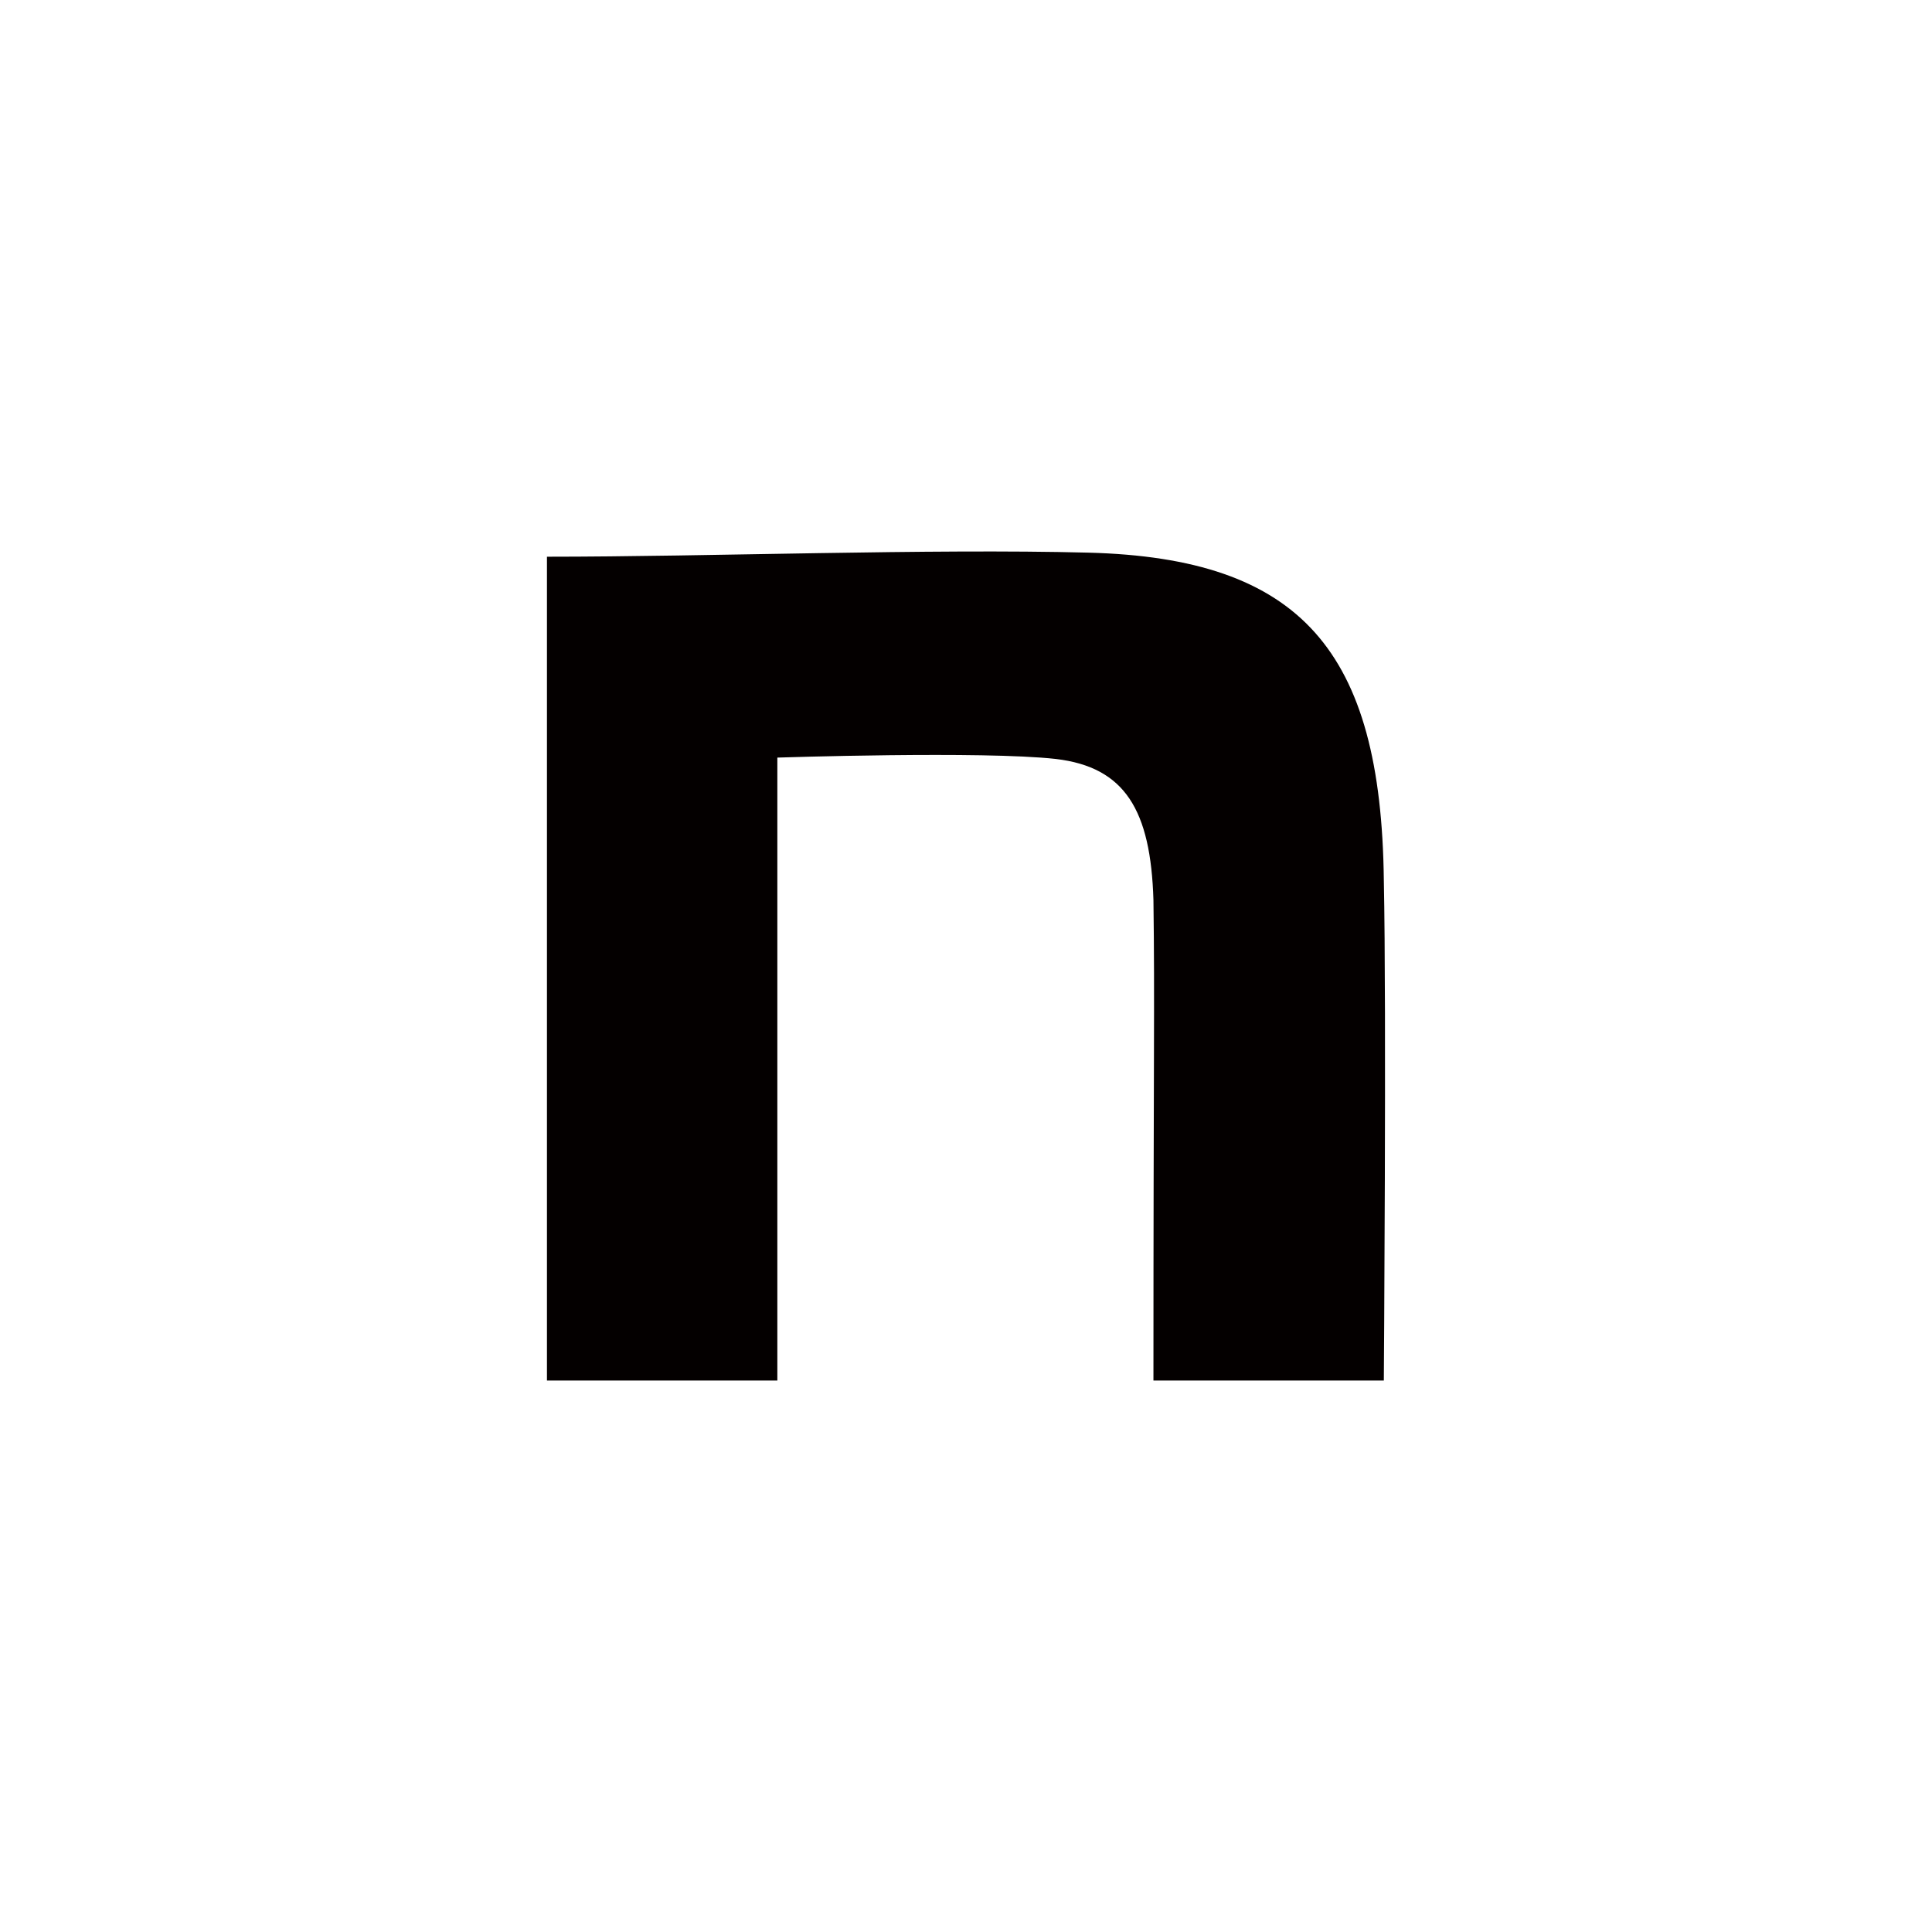
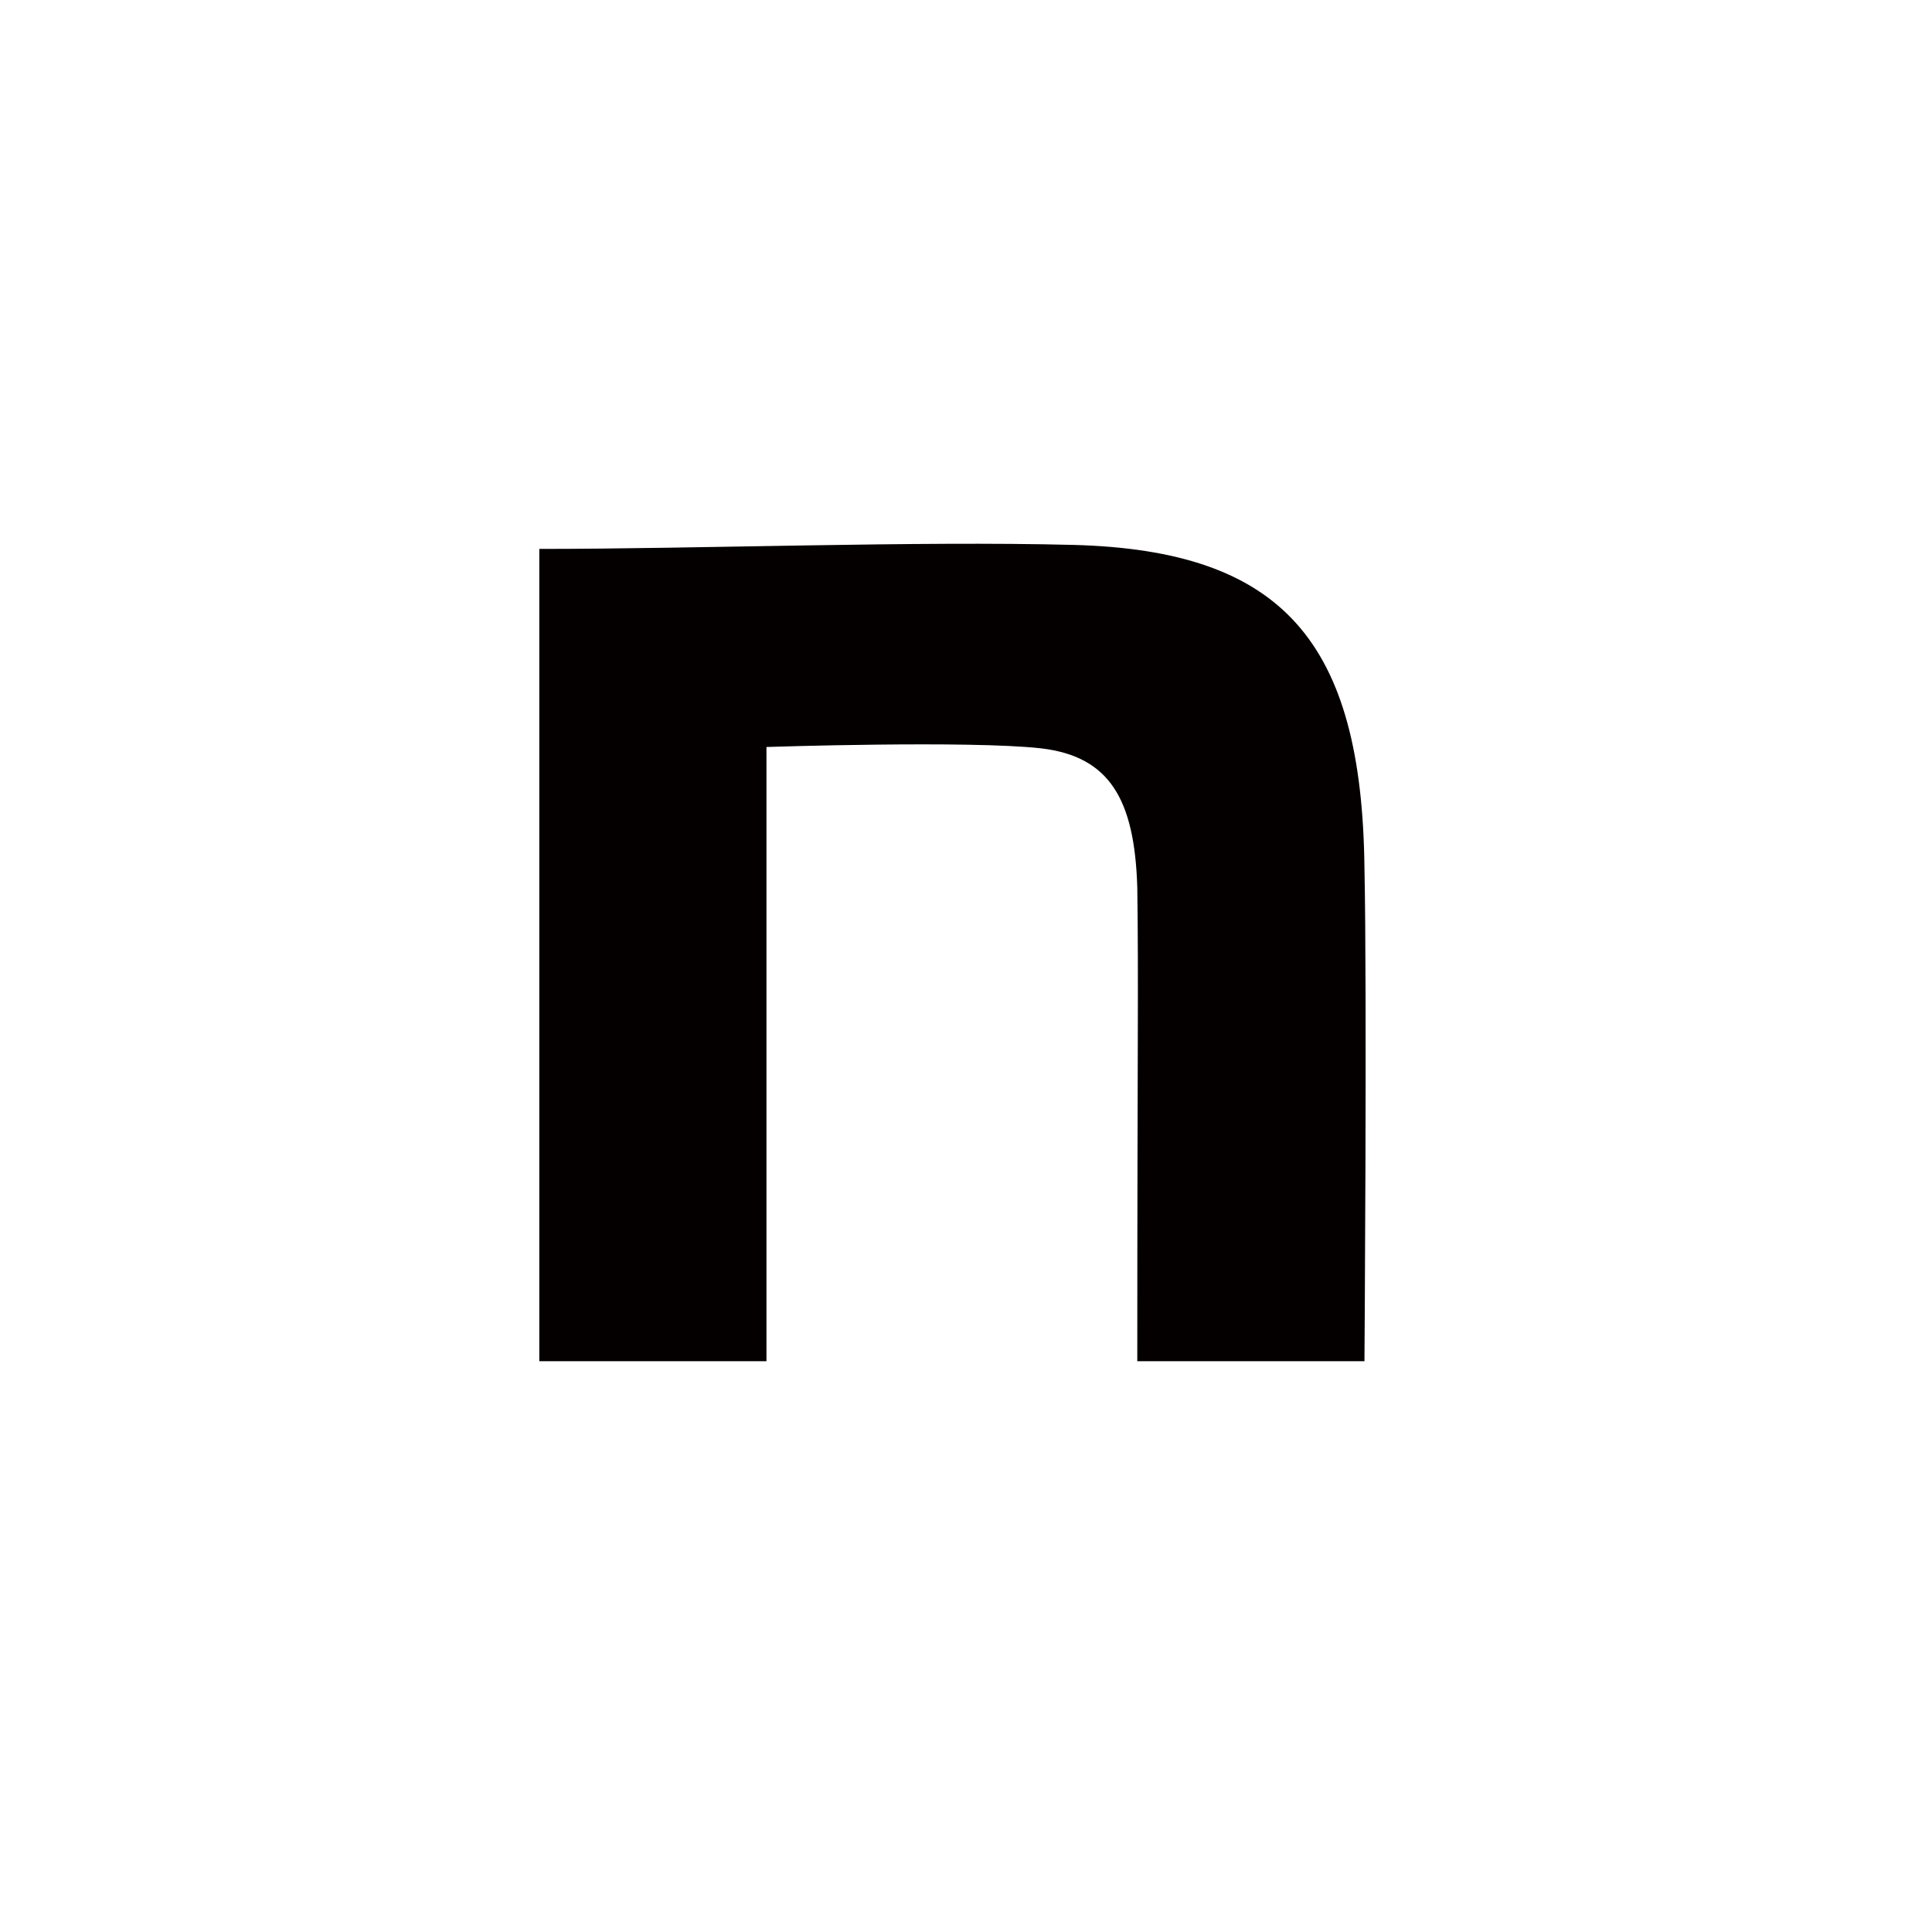
- <svg xmlns="http://www.w3.org/2000/svg" id="_レイヤー_1" viewBox="0 0 493 493" width="24px" height="24px">
+ <svg xmlns="http://www.w3.org/2000/svg" id="_レイヤー_1" viewBox="0 0 500 500" width="28px" height="28px">
  <defs>
    <style>.cls-1{fill:#040000;}</style>
  </defs>
  <path class="cls-1" d="m139.57,142.06c41.19,0,97.6-2.09,138.1-1.04,54.34,1.39,74.76,25.06,75.45,83.53.69,33.06,0,127.73,0,127.73h-58.79c0-82.83.35-96.5,0-122.6-.69-22.97-7.25-33.92-24.9-36.01-18.69-2.09-71.07-.35-71.07-.35v158.96h-58.79v-210.22Z" />
</svg>
